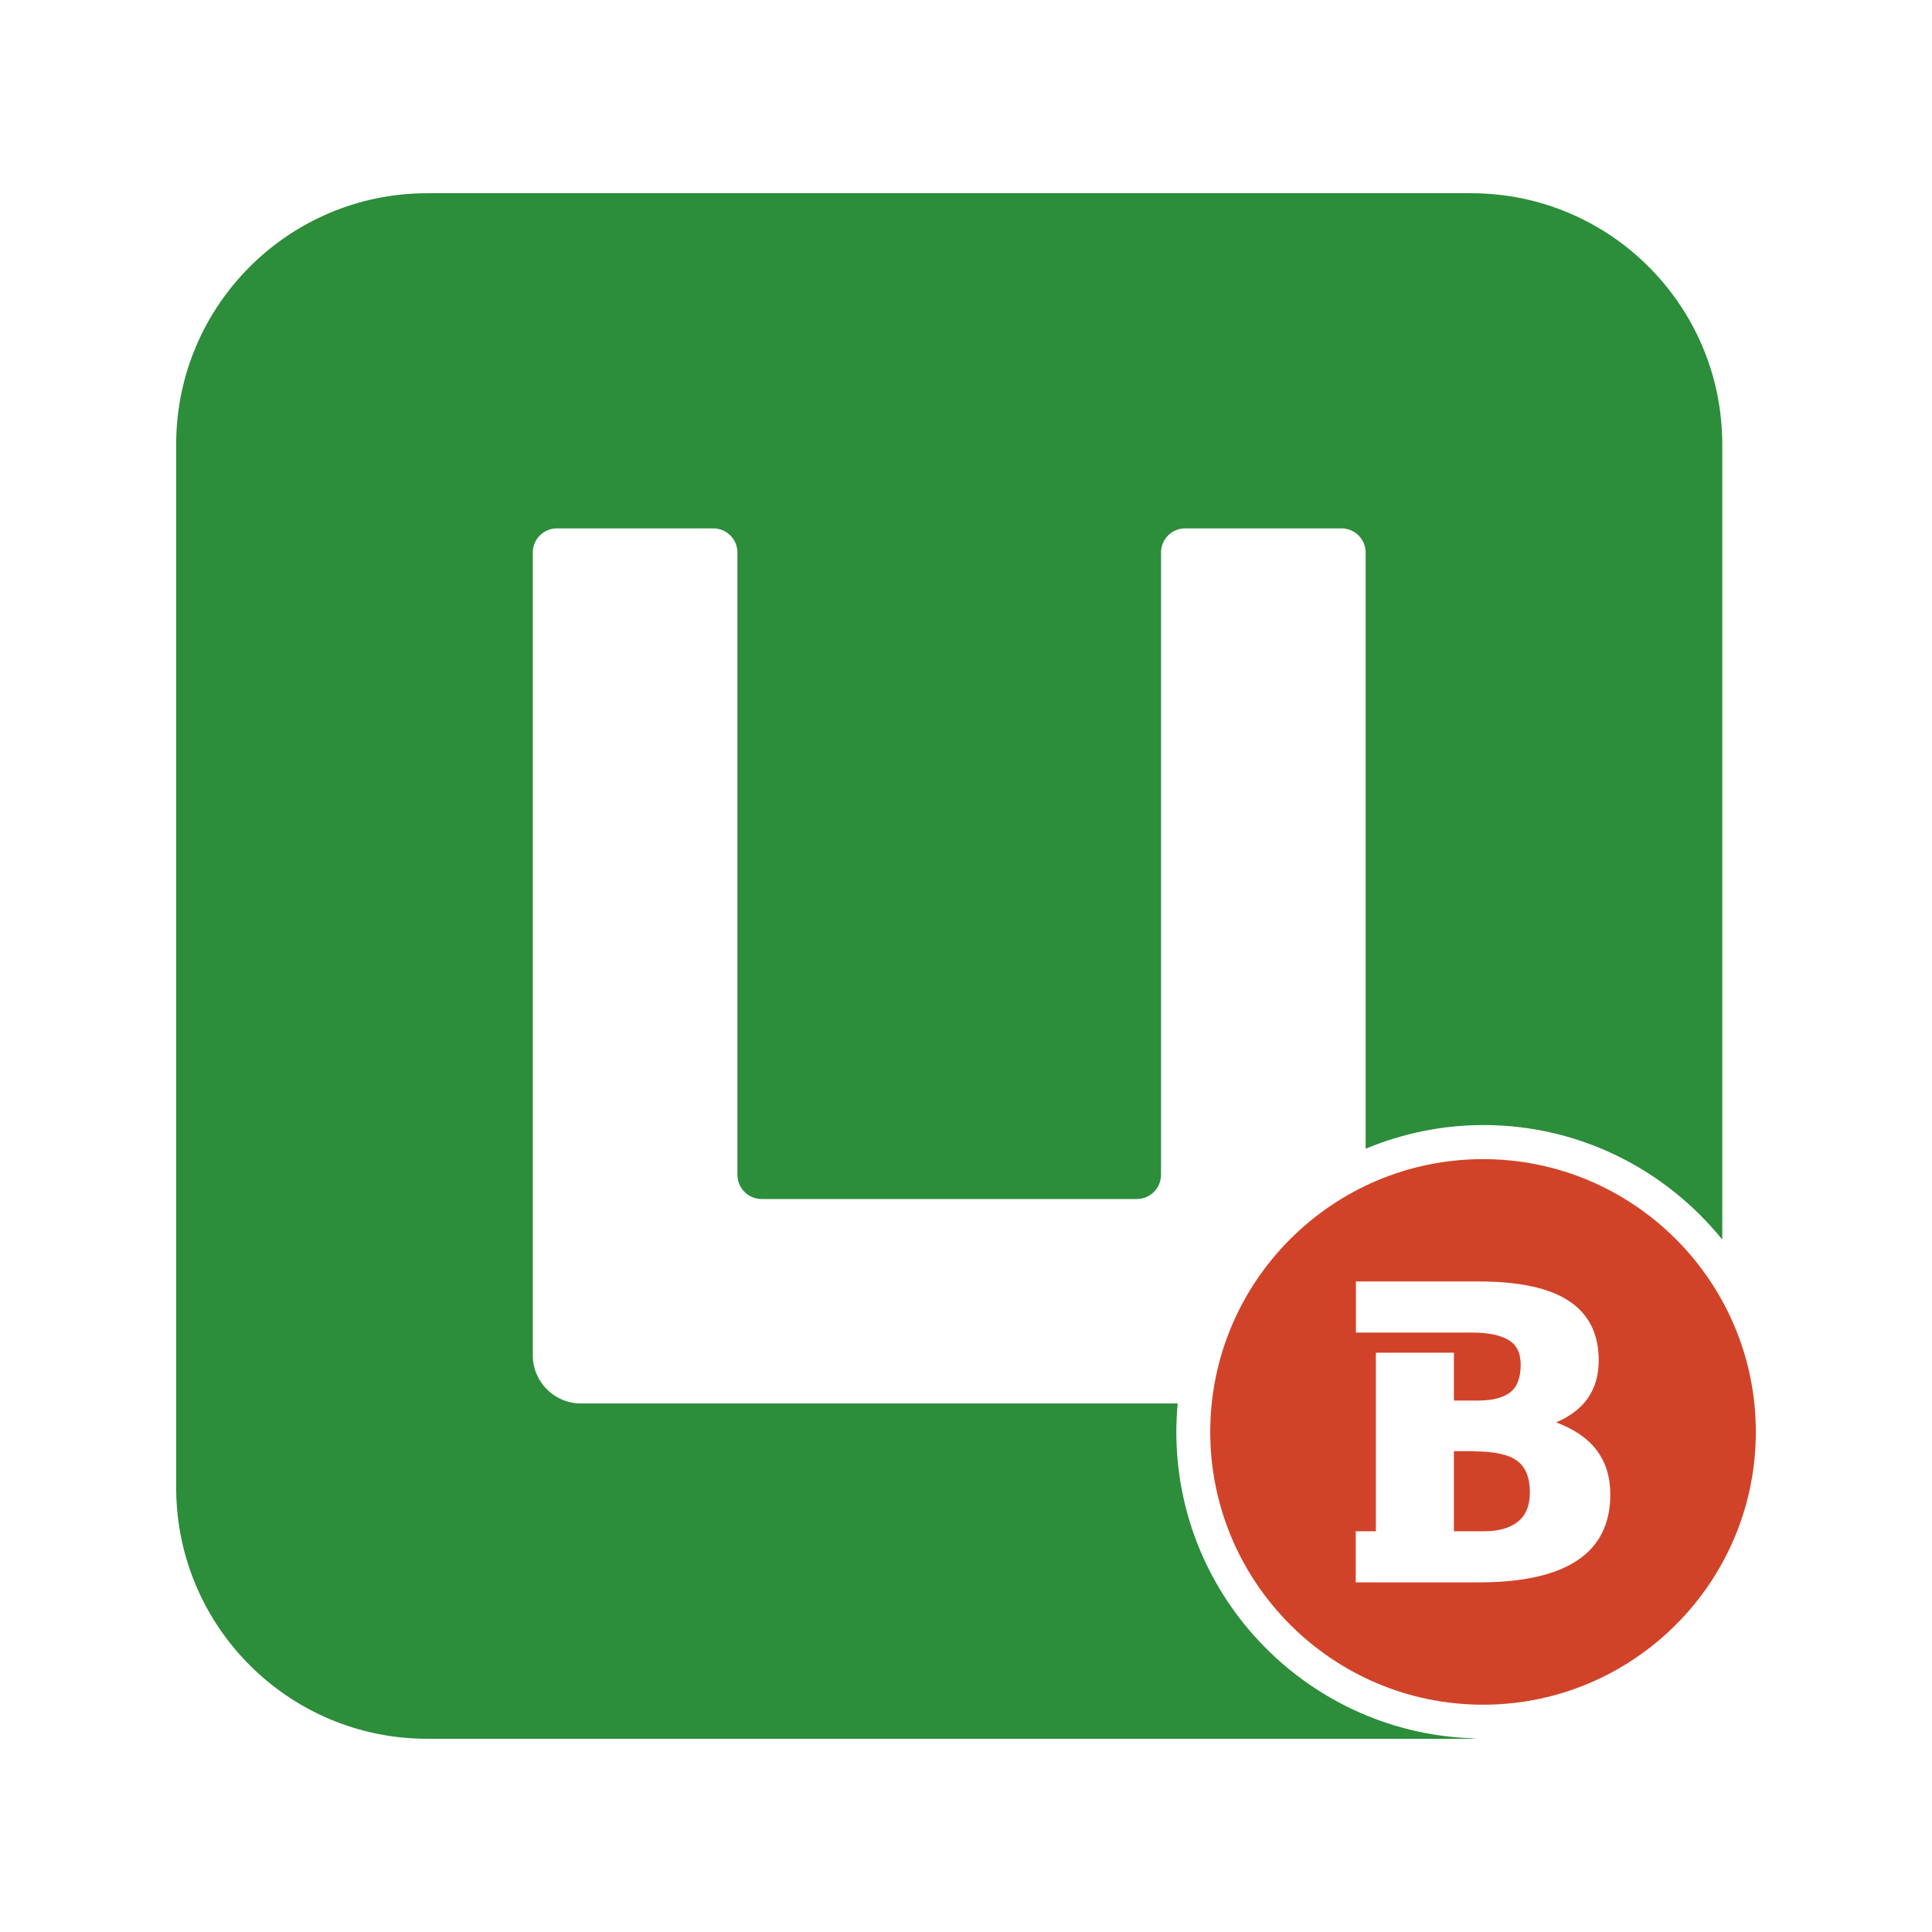
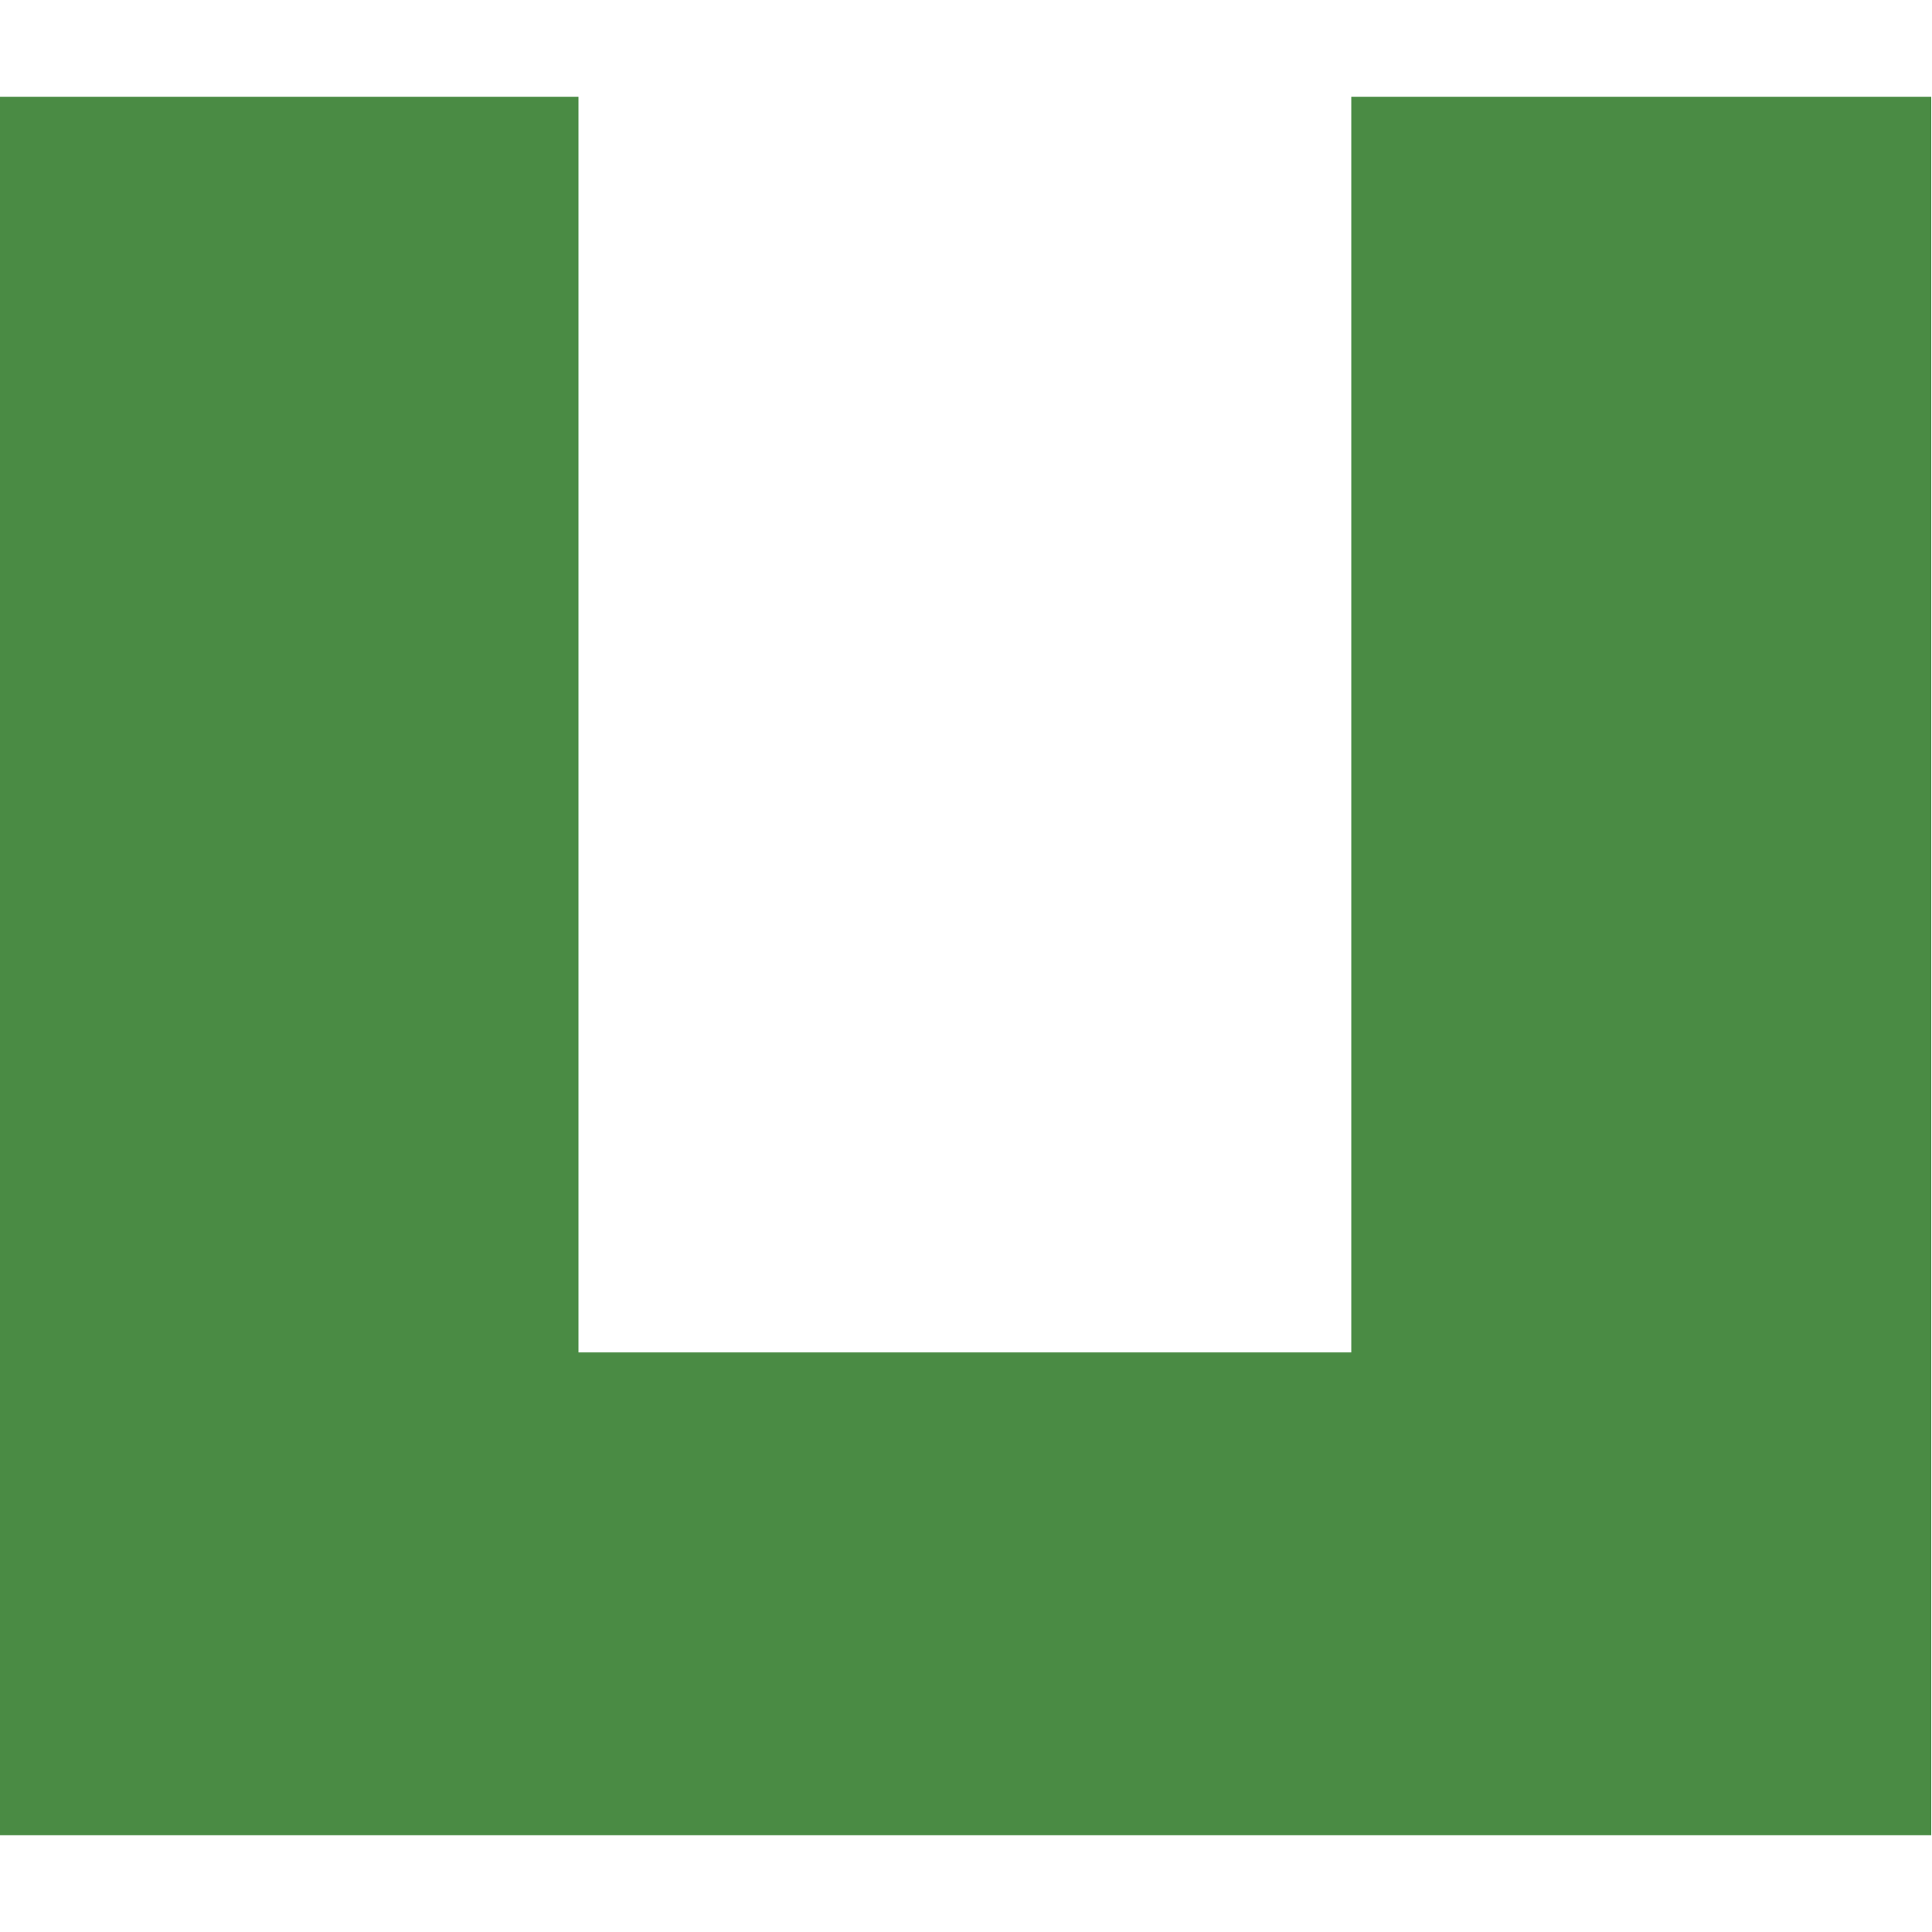
- <svg xmlns="http://www.w3.org/2000/svg" id="_图层_2" data-name="图层 2" viewBox="0 0 113.39 113.39">
-   <defs>
-     <style>
-       .cls-1 {
-         fill: none;
-       }
- 
-       .cls-2 {
-         fill: #d14328;
-       }
- 
-       .cls-3 {
-         fill: #2c8d3a;
-       }
-     </style>
-   </defs>
-   <g id="_图层_1-2" data-name="图层 1">
-     <g>
-       <rect class="cls-1" width="113.39" height="113.39" />
-       <g>
-         <path class="cls-3" d="M86.31,11.34H25.08c-8.14,0-14.74,6.6-14.74,14.74v61.23c0,8.14,6.6,14.74,14.74,14.74h61.23c.12,0,.24-.02,.37-.02-9.76-.2-17.64-8.18-17.64-17.99,0-.56,.03-1.12,.08-1.67H34.1c-1.57,0-2.83-1.27-2.83-2.83V32.43c0-.78,.63-1.42,1.42-1.42h9.17c.78,0,1.42,.63,1.42,1.42v36.52c0,.78,.63,1.42,1.42,1.42h22.02c.78,0,1.42-.63,1.42-1.42V32.43c0-.78,.63-1.42,1.42-1.42h9.17c.78,0,1.42,.63,1.42,1.42v34.99c2.13-.89,4.47-1.39,6.92-1.39,5.66,0,10.7,2.63,14.01,6.72V26.08c0-8.14-6.6-14.74-14.74-14.74Z" />
-         <g>
-           <path class="cls-2" d="M87.04,68.03c-8.83,0-16.01,7.18-16.01,16.01s7.18,16.01,16.01,16.01,16.01-7.18,16.01-16.01-7.18-16.01-16.01-16.01Zm-.27,24.84h-7.2v-3h1.18v-10.48h4.58v2.81h1.42c.84,0,1.46-.16,1.88-.48s.62-.87,.62-1.64c0-.69-.25-1.17-.74-1.45s-1.19-.42-2.09-.42h-6.84v-3h7.2c2.38,0,4.15,.38,5.31,1.15,1.16,.77,1.74,1.93,1.74,3.48,0,1.71-.83,2.93-2.5,3.64,1.07,.4,1.87,.95,2.39,1.65s.79,1.56,.79,2.58c0,3.44-2.58,5.16-7.73,5.16Z" />
-           <path class="cls-2" d="M86.49,85.17h-1.16v4.7h1.8c.81,0,1.46-.18,1.94-.55s.72-.95,.72-1.73c0-.86-.25-1.48-.74-1.85s-1.35-.56-2.56-.56Z" />
-         </g>
-       </g>
-     </g>
-   </g>
+ <svg xmlns="http://www.w3.org/2000/svg" t="1744035162275" class="icon" viewBox="0 0 1138 1024" version="1.1" p-id="15657" width="200" height="200">
+   <path d="M1137.576 0l0 1024-1137.576 0 0-1024 340.728 0 0 739.606 455.212 0 0-739.606 341.636 0z" p-id="15658" fill="#4a8b44" />
</svg>
